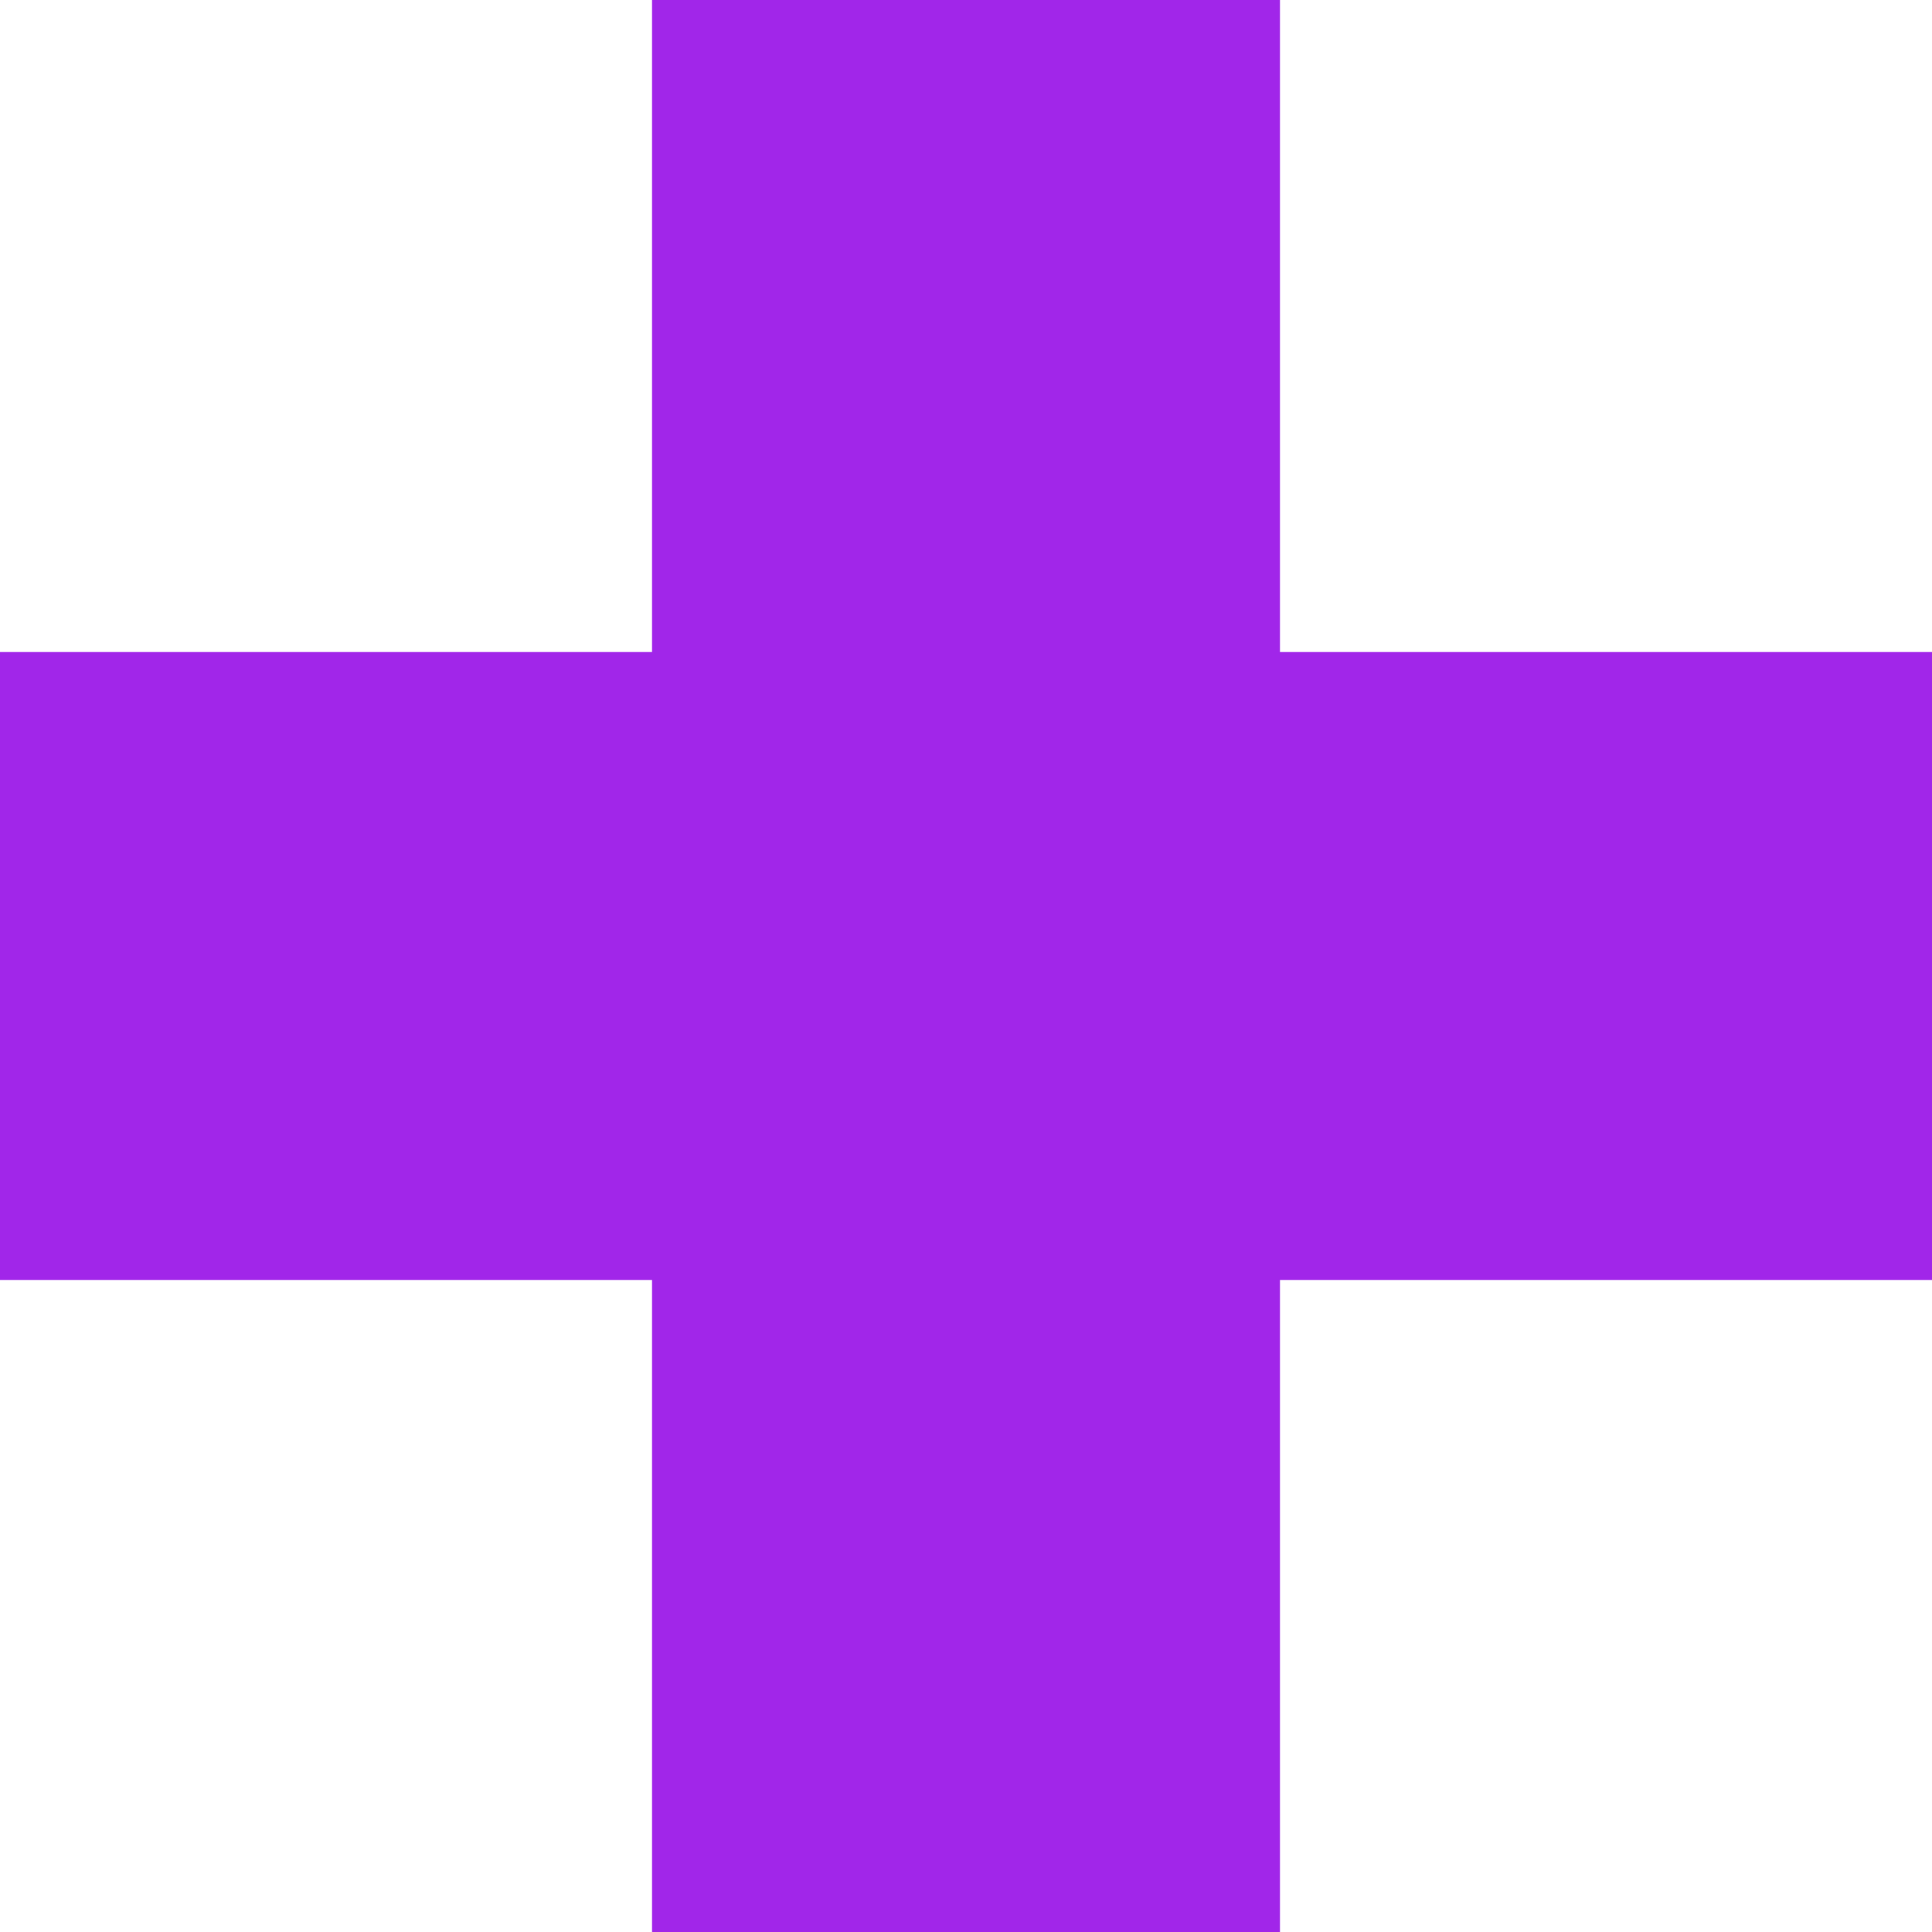
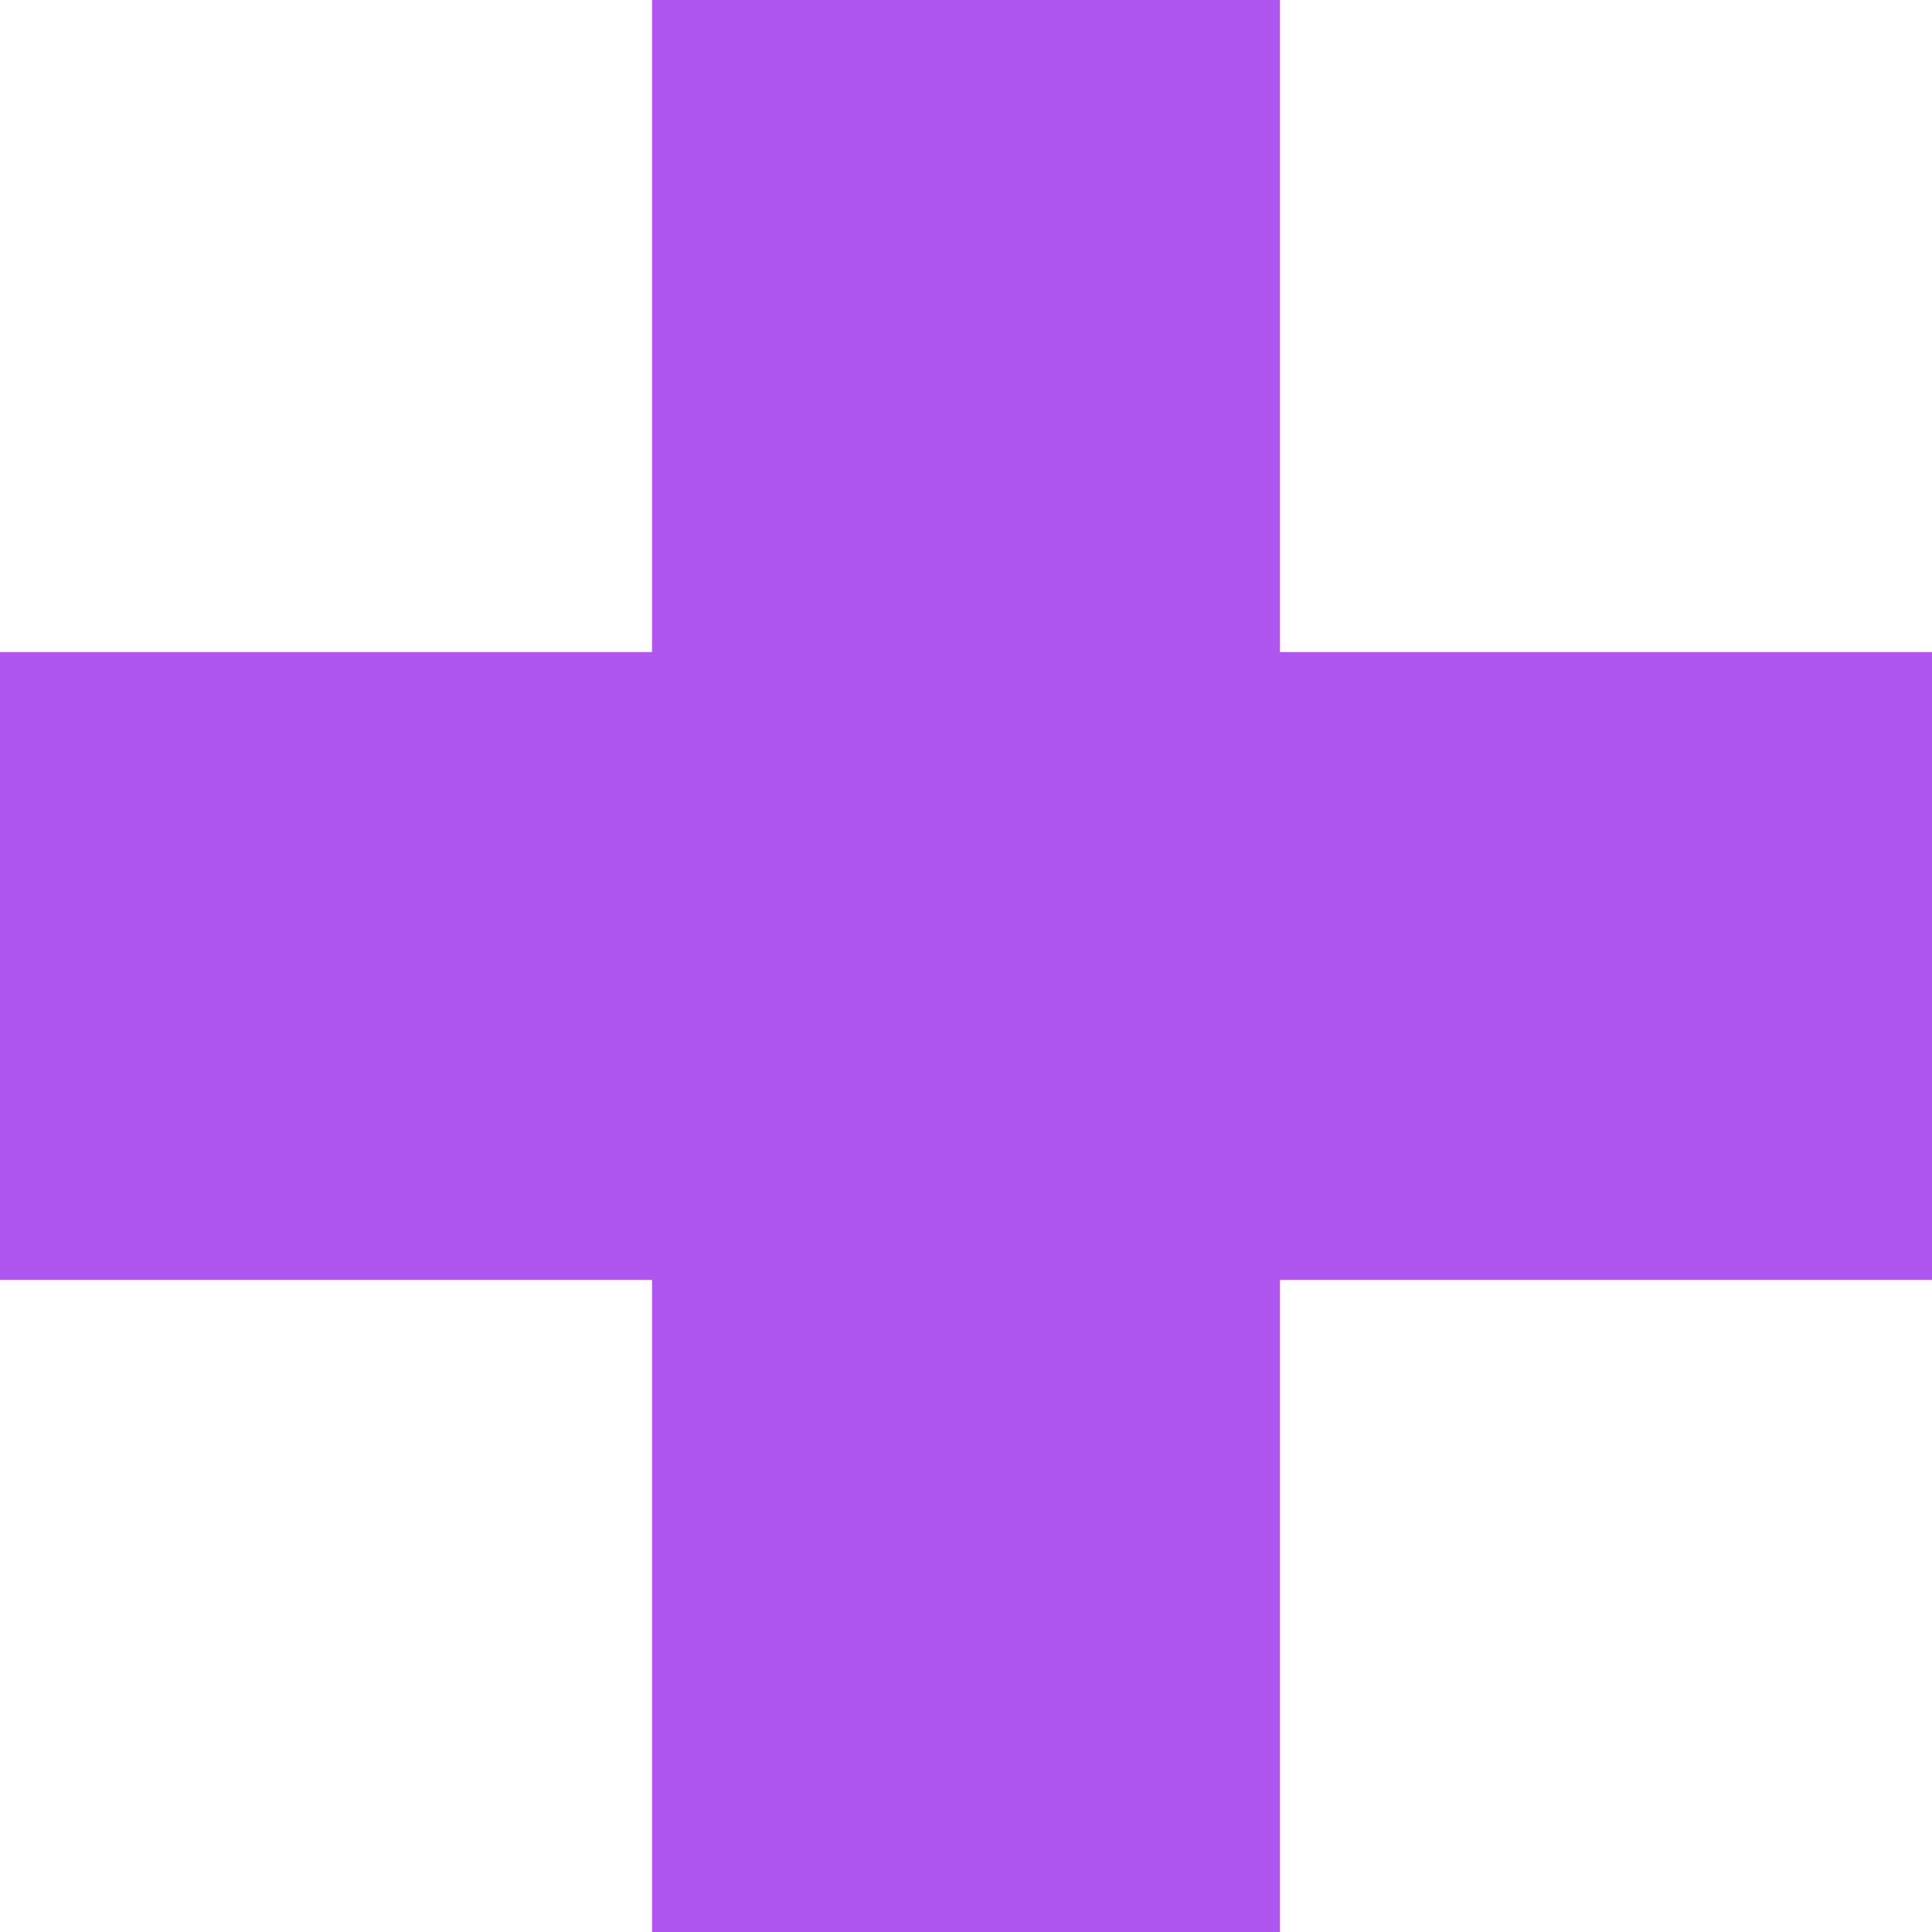
<svg xmlns="http://www.w3.org/2000/svg" version="1.1" id="Layer_1" x="0px" y="0px" viewBox="0 0 400 400" style="enable-background:new 0 0 400 400;" xml:space="preserve">
  <style type="text/css">
- 	.st0{fill:#A126E9;}
+ 	.st0{fill:#AF55F0;}
</style>
  <g>
    <g>
      <g>
-         <rect x="135" class="st0" width="130" height="400" />
-       </g>
-       <g>
-         <rect y="135" class="st0" width="400" height="130" />
+         <g>
+           <g>
+             <rect x="135" class="st0" width="130" height="400" />
+           </g>
+         </g>
+         <g>
+           <g>
+             <rect y="135" class="st0" width="400" height="130" />
+           </g>
+         </g>
      </g>
    </g>
  </g>
</svg>
